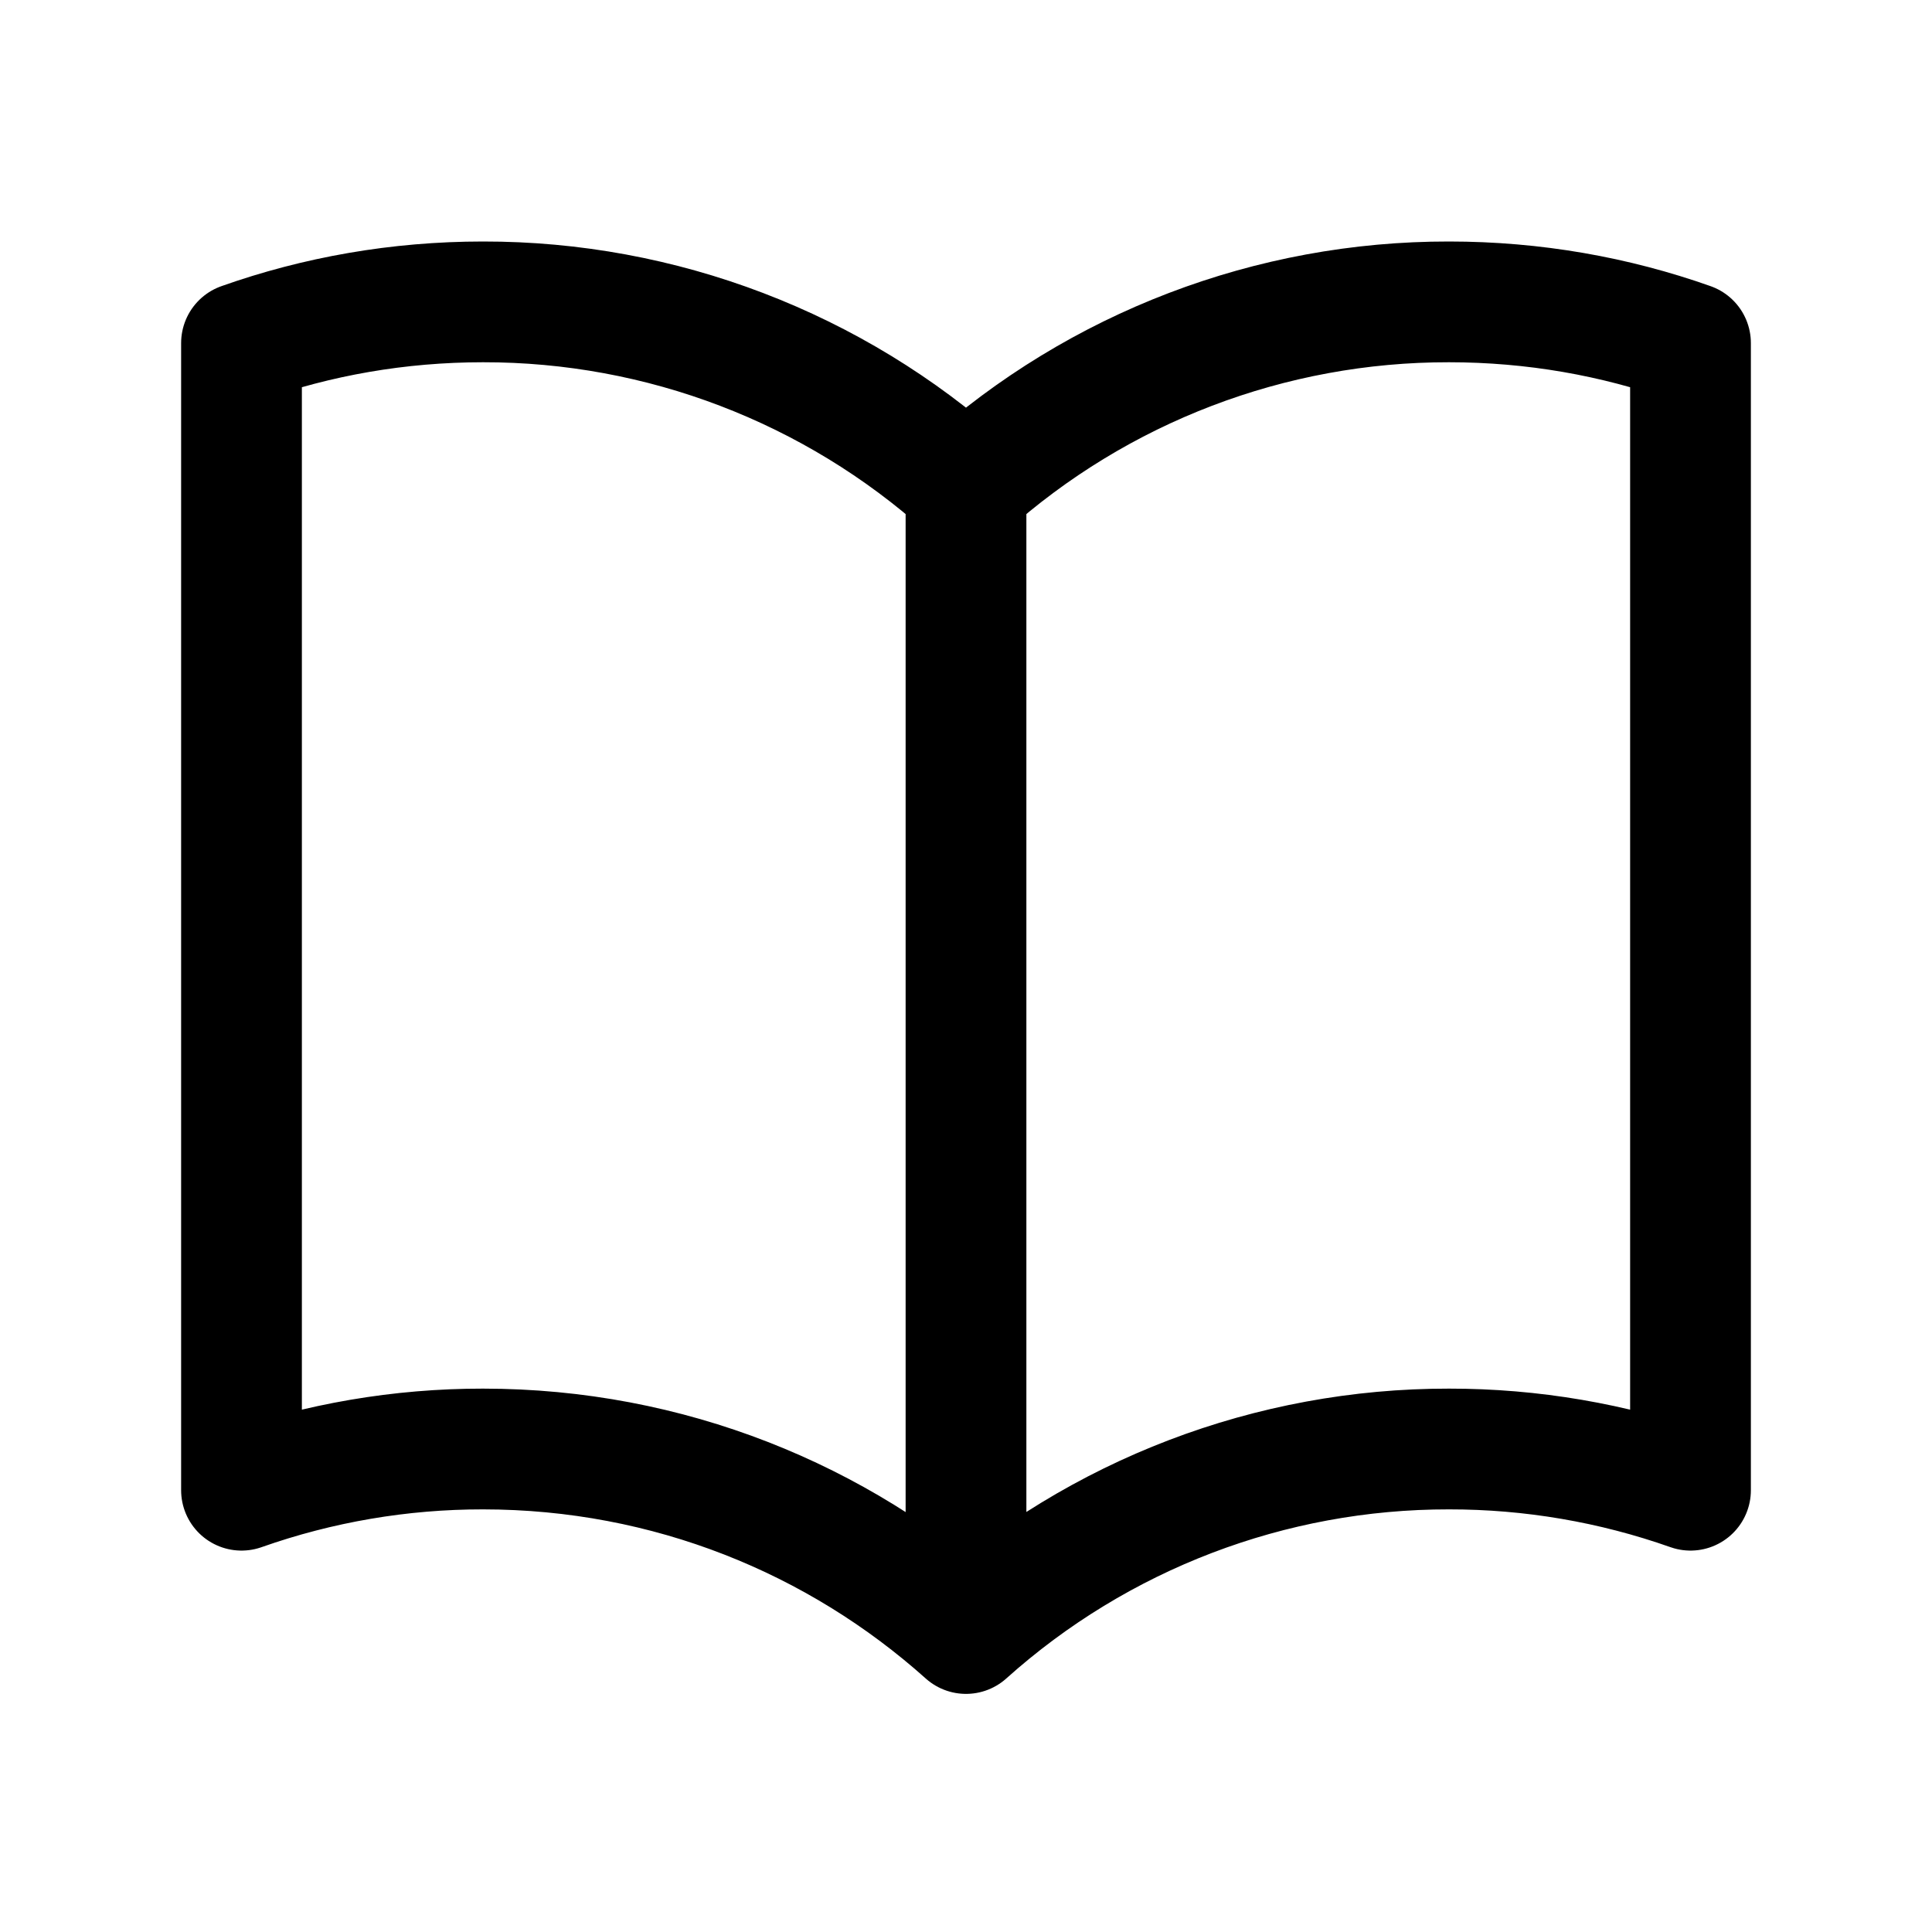
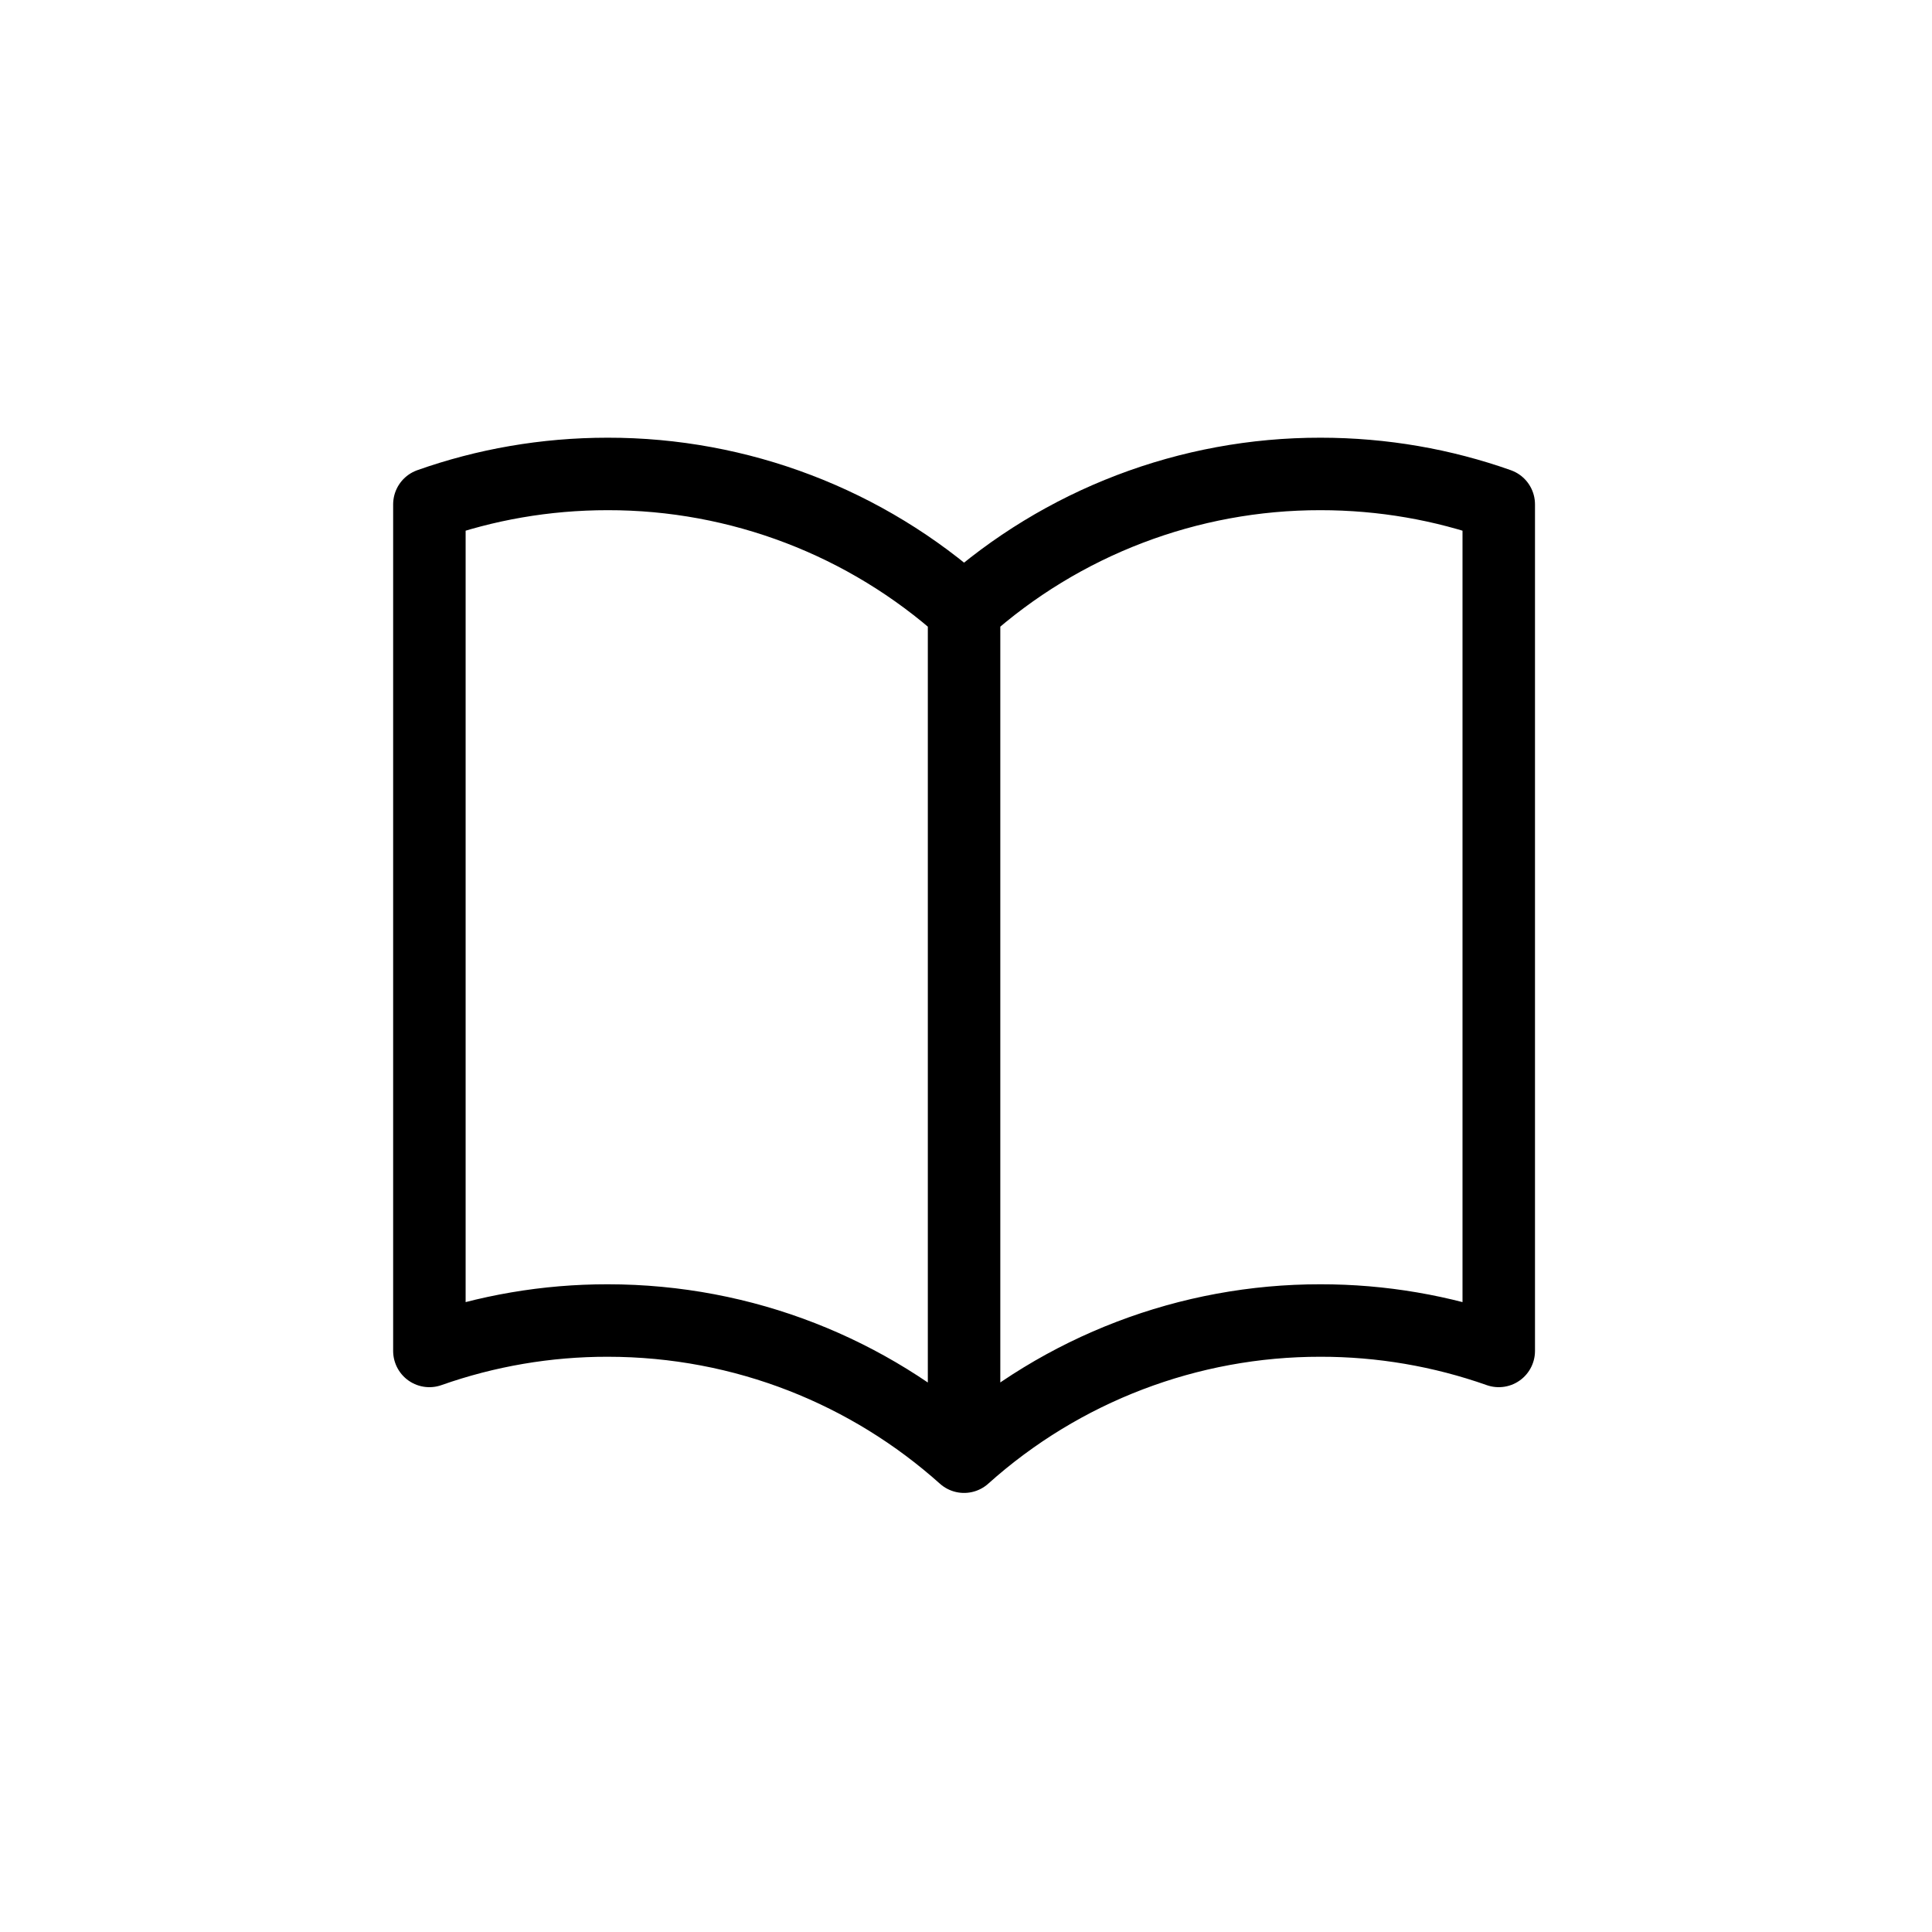
- <svg xmlns="http://www.w3.org/2000/svg" fill="none" viewBox="0 0 24 24" stroke-width="1.5" stroke="currentColor">
-   <path stroke-linecap="round" stroke-linejoin="round" d="M12 6.042A8.967 8.967 0 0 0 6 3.75c-1.052 0-2.062.18-3 .512v14.25A8.987 8.987 0 0 1 6 18c2.305 0 4.408.867 6 2.292m0-14.25a8.966 8.966 0 0 1 6-2.292c1.052 0 2.062.18 3 .512v14.25A8.987 8.987 0 0 0 18 18a8.967 8.967 0 0 0-6 2.292m0-14.25v14.25" />
+ <svg xmlns="http://www.w3.org/2000/svg" width="40" height="40" viewBox="0 0 40 40" fill="none">
+   <g transform="translate(5.2 5.2) scale(1.23)">
+     <path stroke="black" stroke-width="1.22" stroke-linecap="round" stroke-linejoin="round" fill="none" d="M12 6.042A8.967 8.967 0 0 0 6 3.75c-1.052 0-2.062.18-3 .512v14.25A8.987 8.987 0 0 1 6 18c2.305 0 4.408.867 6 2.292m0-14.25a8.966 8.966 0 0 1 6-2.292c1.052 0 2.062.18 3 .512v14.25A8.987 8.987 0 0 0 18 18a8.967 8.967 0 0 0-6 2.292m0-14.25v14.25" />
+   </g>
</svg>
